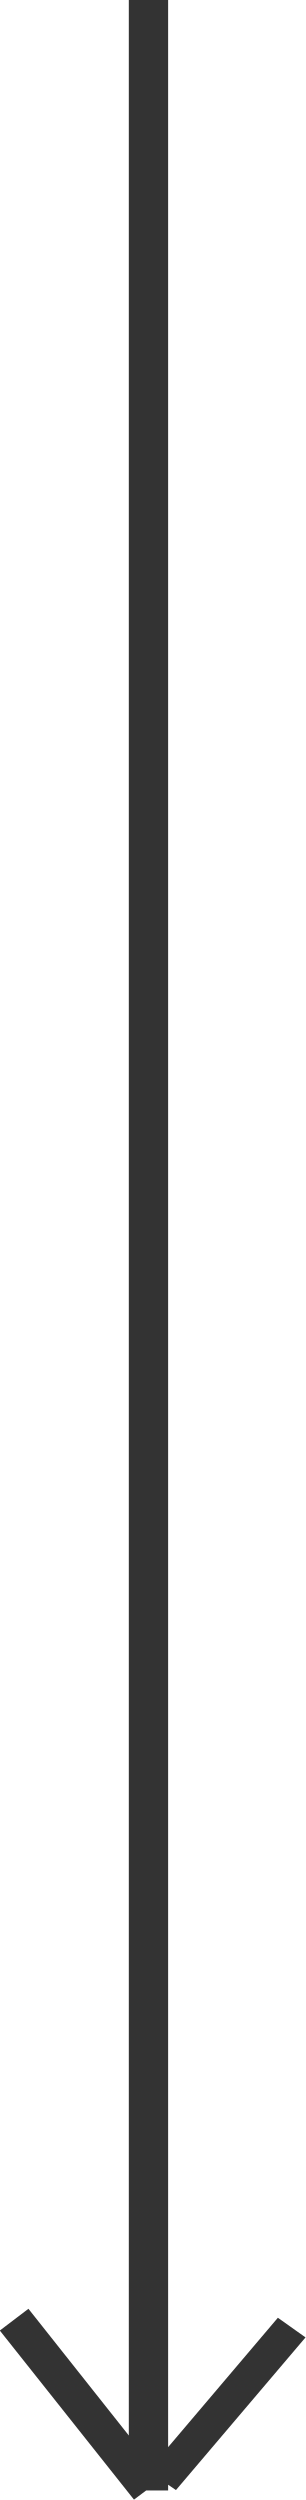
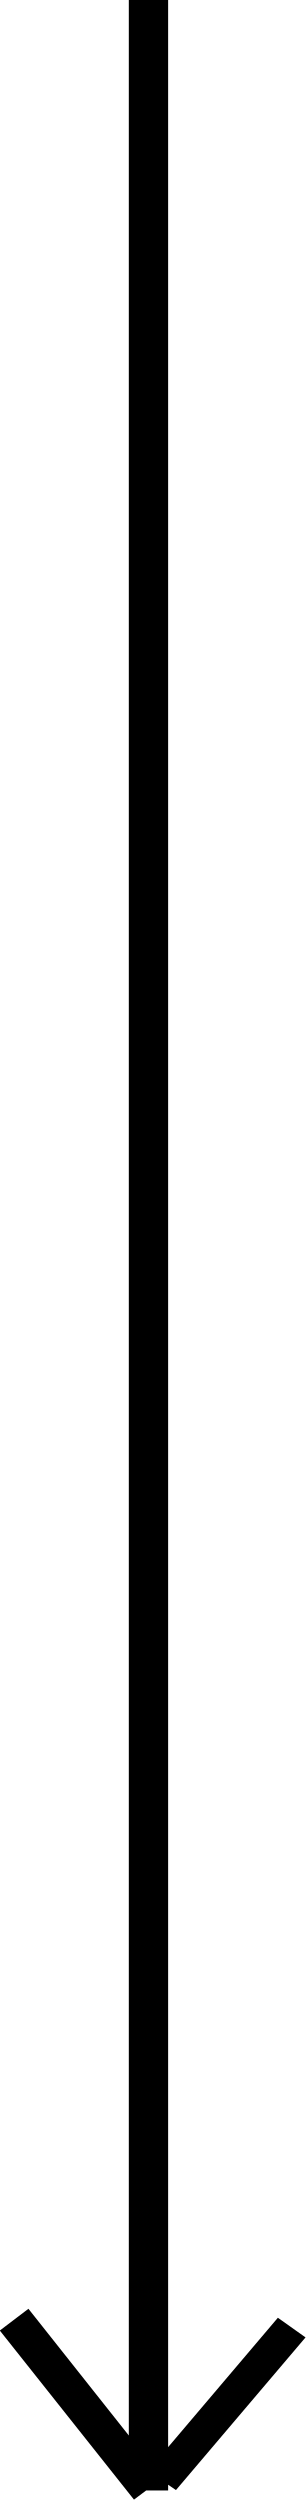
<svg xmlns="http://www.w3.org/2000/svg" width="16px" height="131px" viewBox="0 0 16 131">
-   <path fillRule="evenodd" d="M 16.01 122.48C 16.01 122.48 9.22 130.48 9.22 130.48 9.22 130.48 8.81 130.2 8.81 130.2 8.81 130.2 8.81 130.5 8.81 130.5 8.81 130.5 7.66 130.5 7.66 130.5 7.66 130.5 7.02 130.98 7.02 130.98 7.02 130.98-0.01 122.12-0.01 122.12-0.01 122.12 1.49 120.98 1.49 120.98 1.49 120.98 6.75 127.62 6.75 127.62 6.75 127.62 6.75-0 6.75-0 6.75-0 8.81-0 8.81-0 8.81-0 8.81 128.23 8.81 128.23 8.81 128.23 14.56 121.45 14.56 121.45 14.56 121.45 16.01 122.48 16.01 122.48Z" fill="rgb(51,51,51)" />
+   <path fillRule="evenodd" d="M 16.01 122.48C 16.01 122.48 9.22 130.48 9.22 130.48 9.22 130.48 8.81 130.2 8.81 130.2 8.81 130.2 8.81 130.5 8.81 130.5 8.81 130.5 7.66 130.5 7.66 130.5 7.66 130.5 7.02 130.98 7.02 130.98 7.02 130.98-0.01 122.12-0.01 122.12-0.01 122.12 1.49 120.98 1.49 120.98 1.49 120.98 6.75 127.62 6.75 127.62 6.75 127.62 6.75-0 6.75-0 6.75-0 8.81-0 8.81-0 8.81-0 8.81 128.23 8.81 128.23 8.81 128.23 14.56 121.45 14.56 121.45 14.56 121.45 16.01 122.48 16.01 122.48Z" />
</svg>
